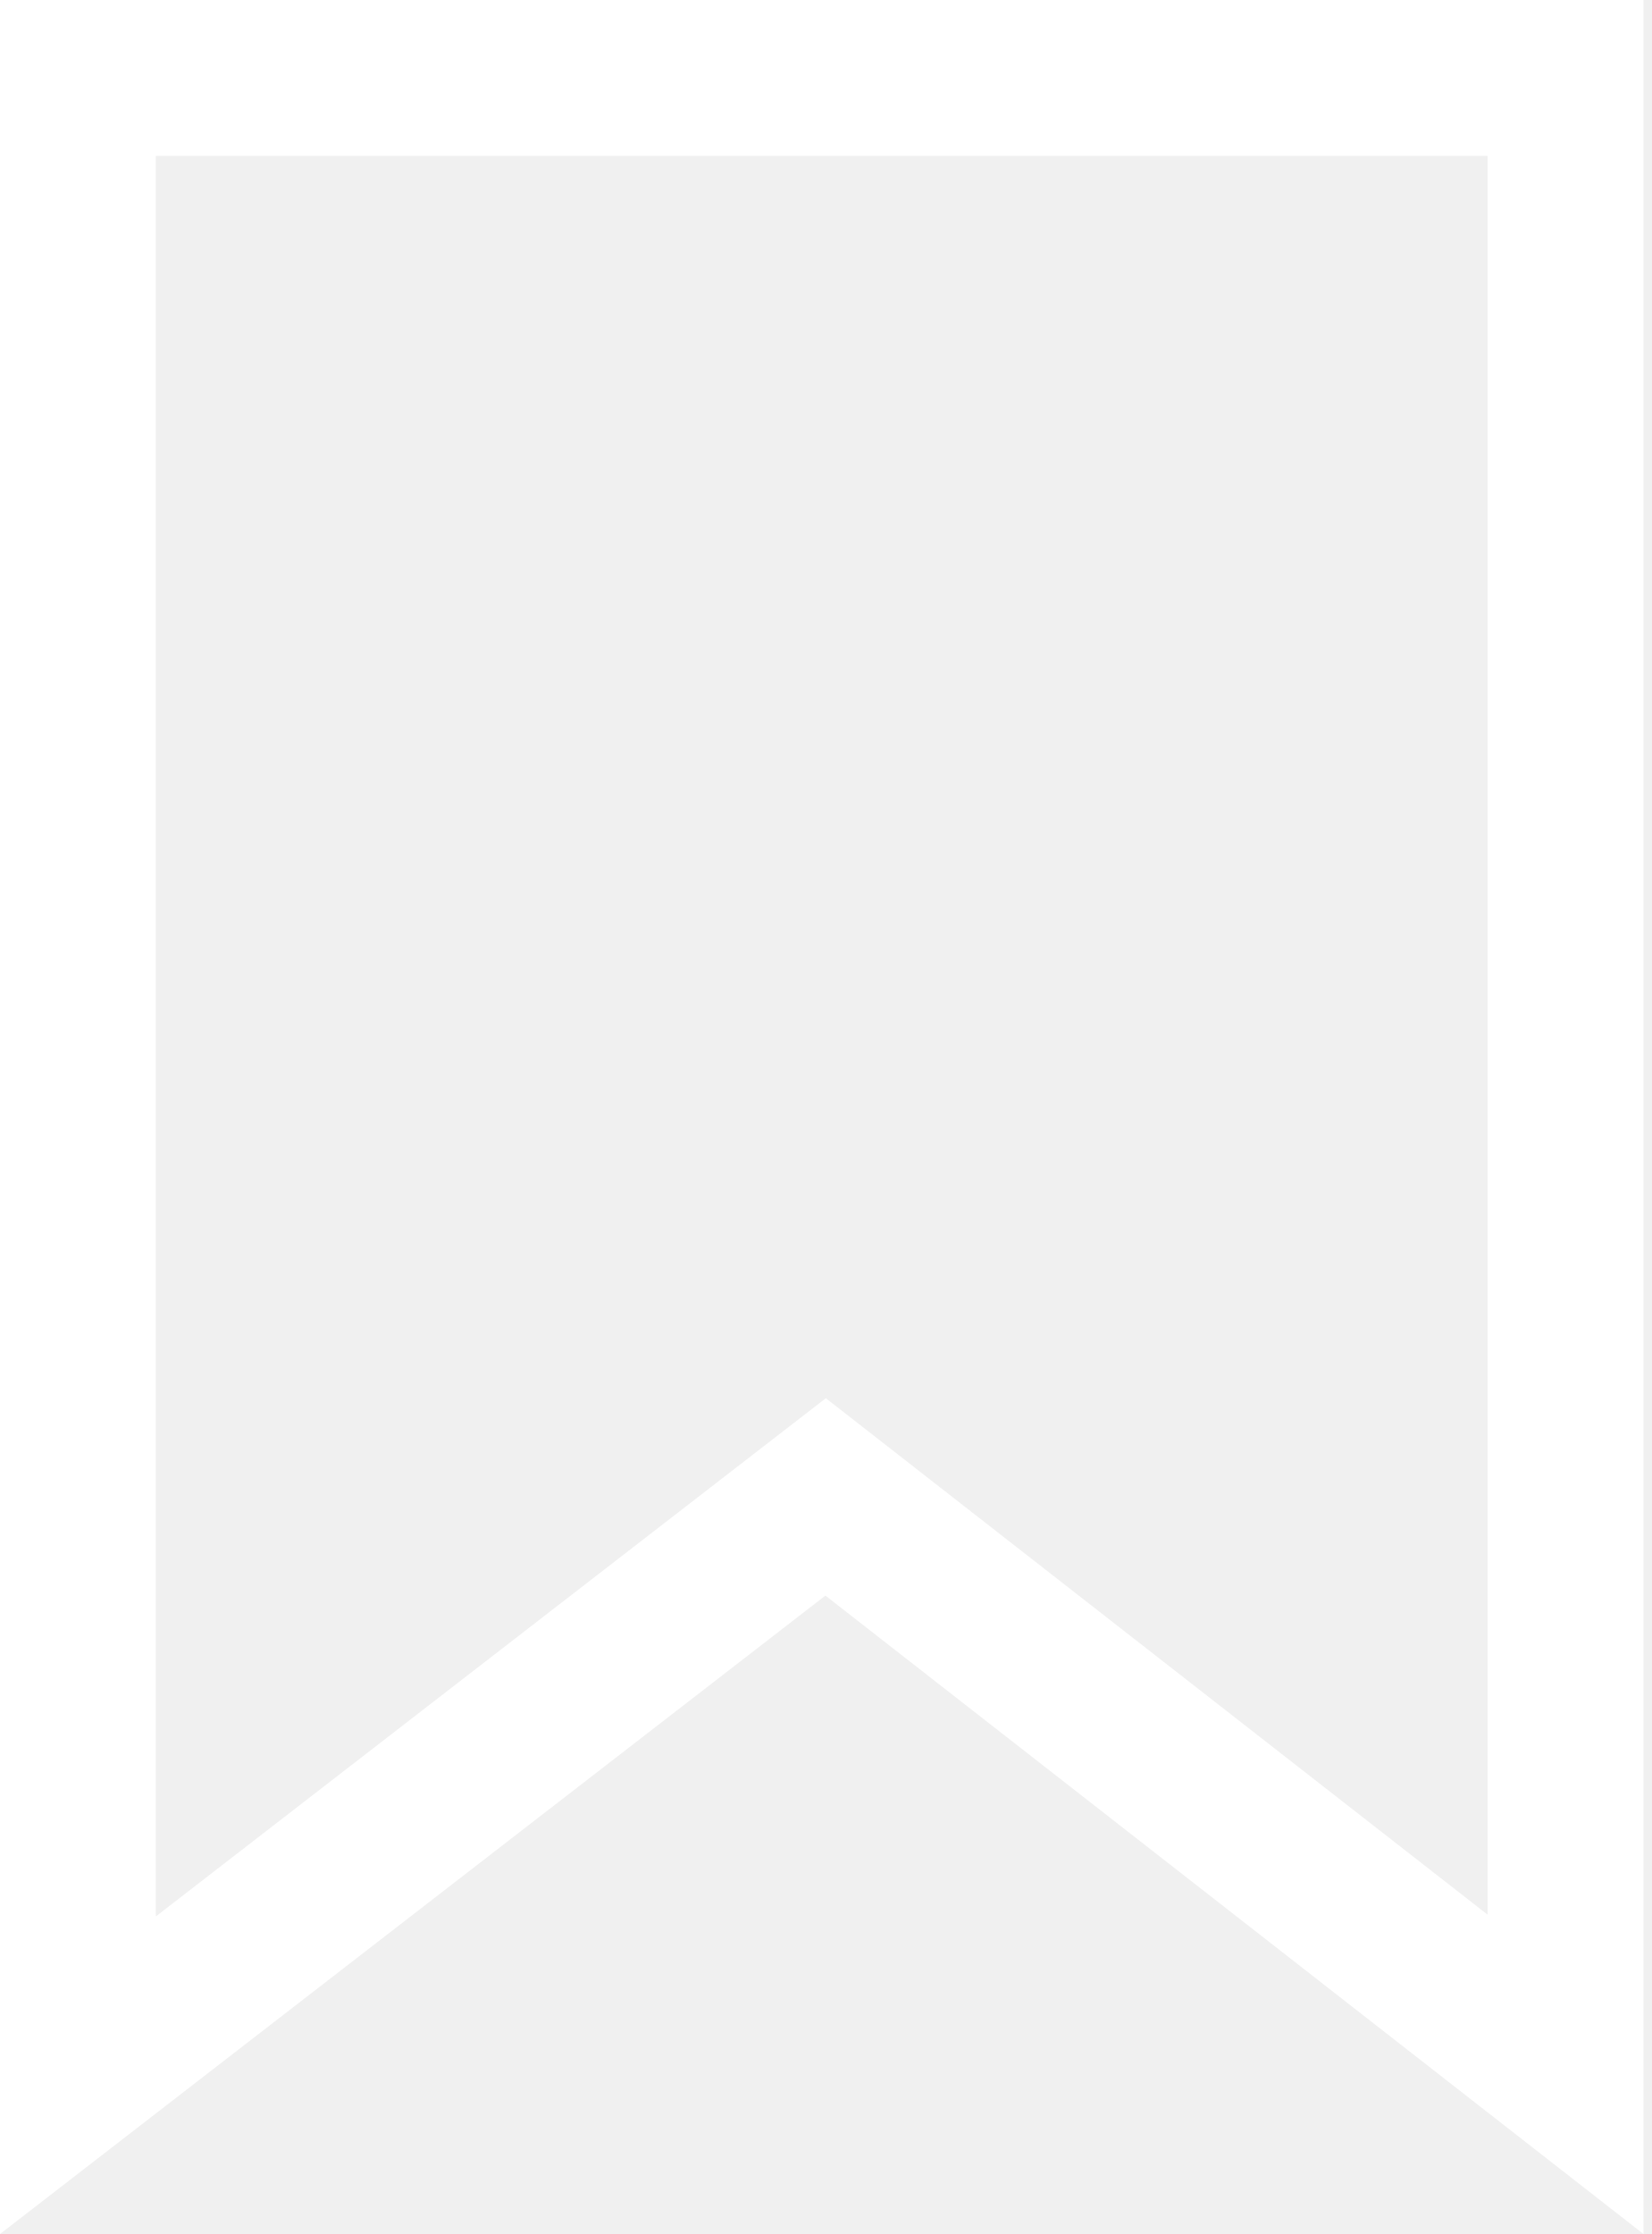
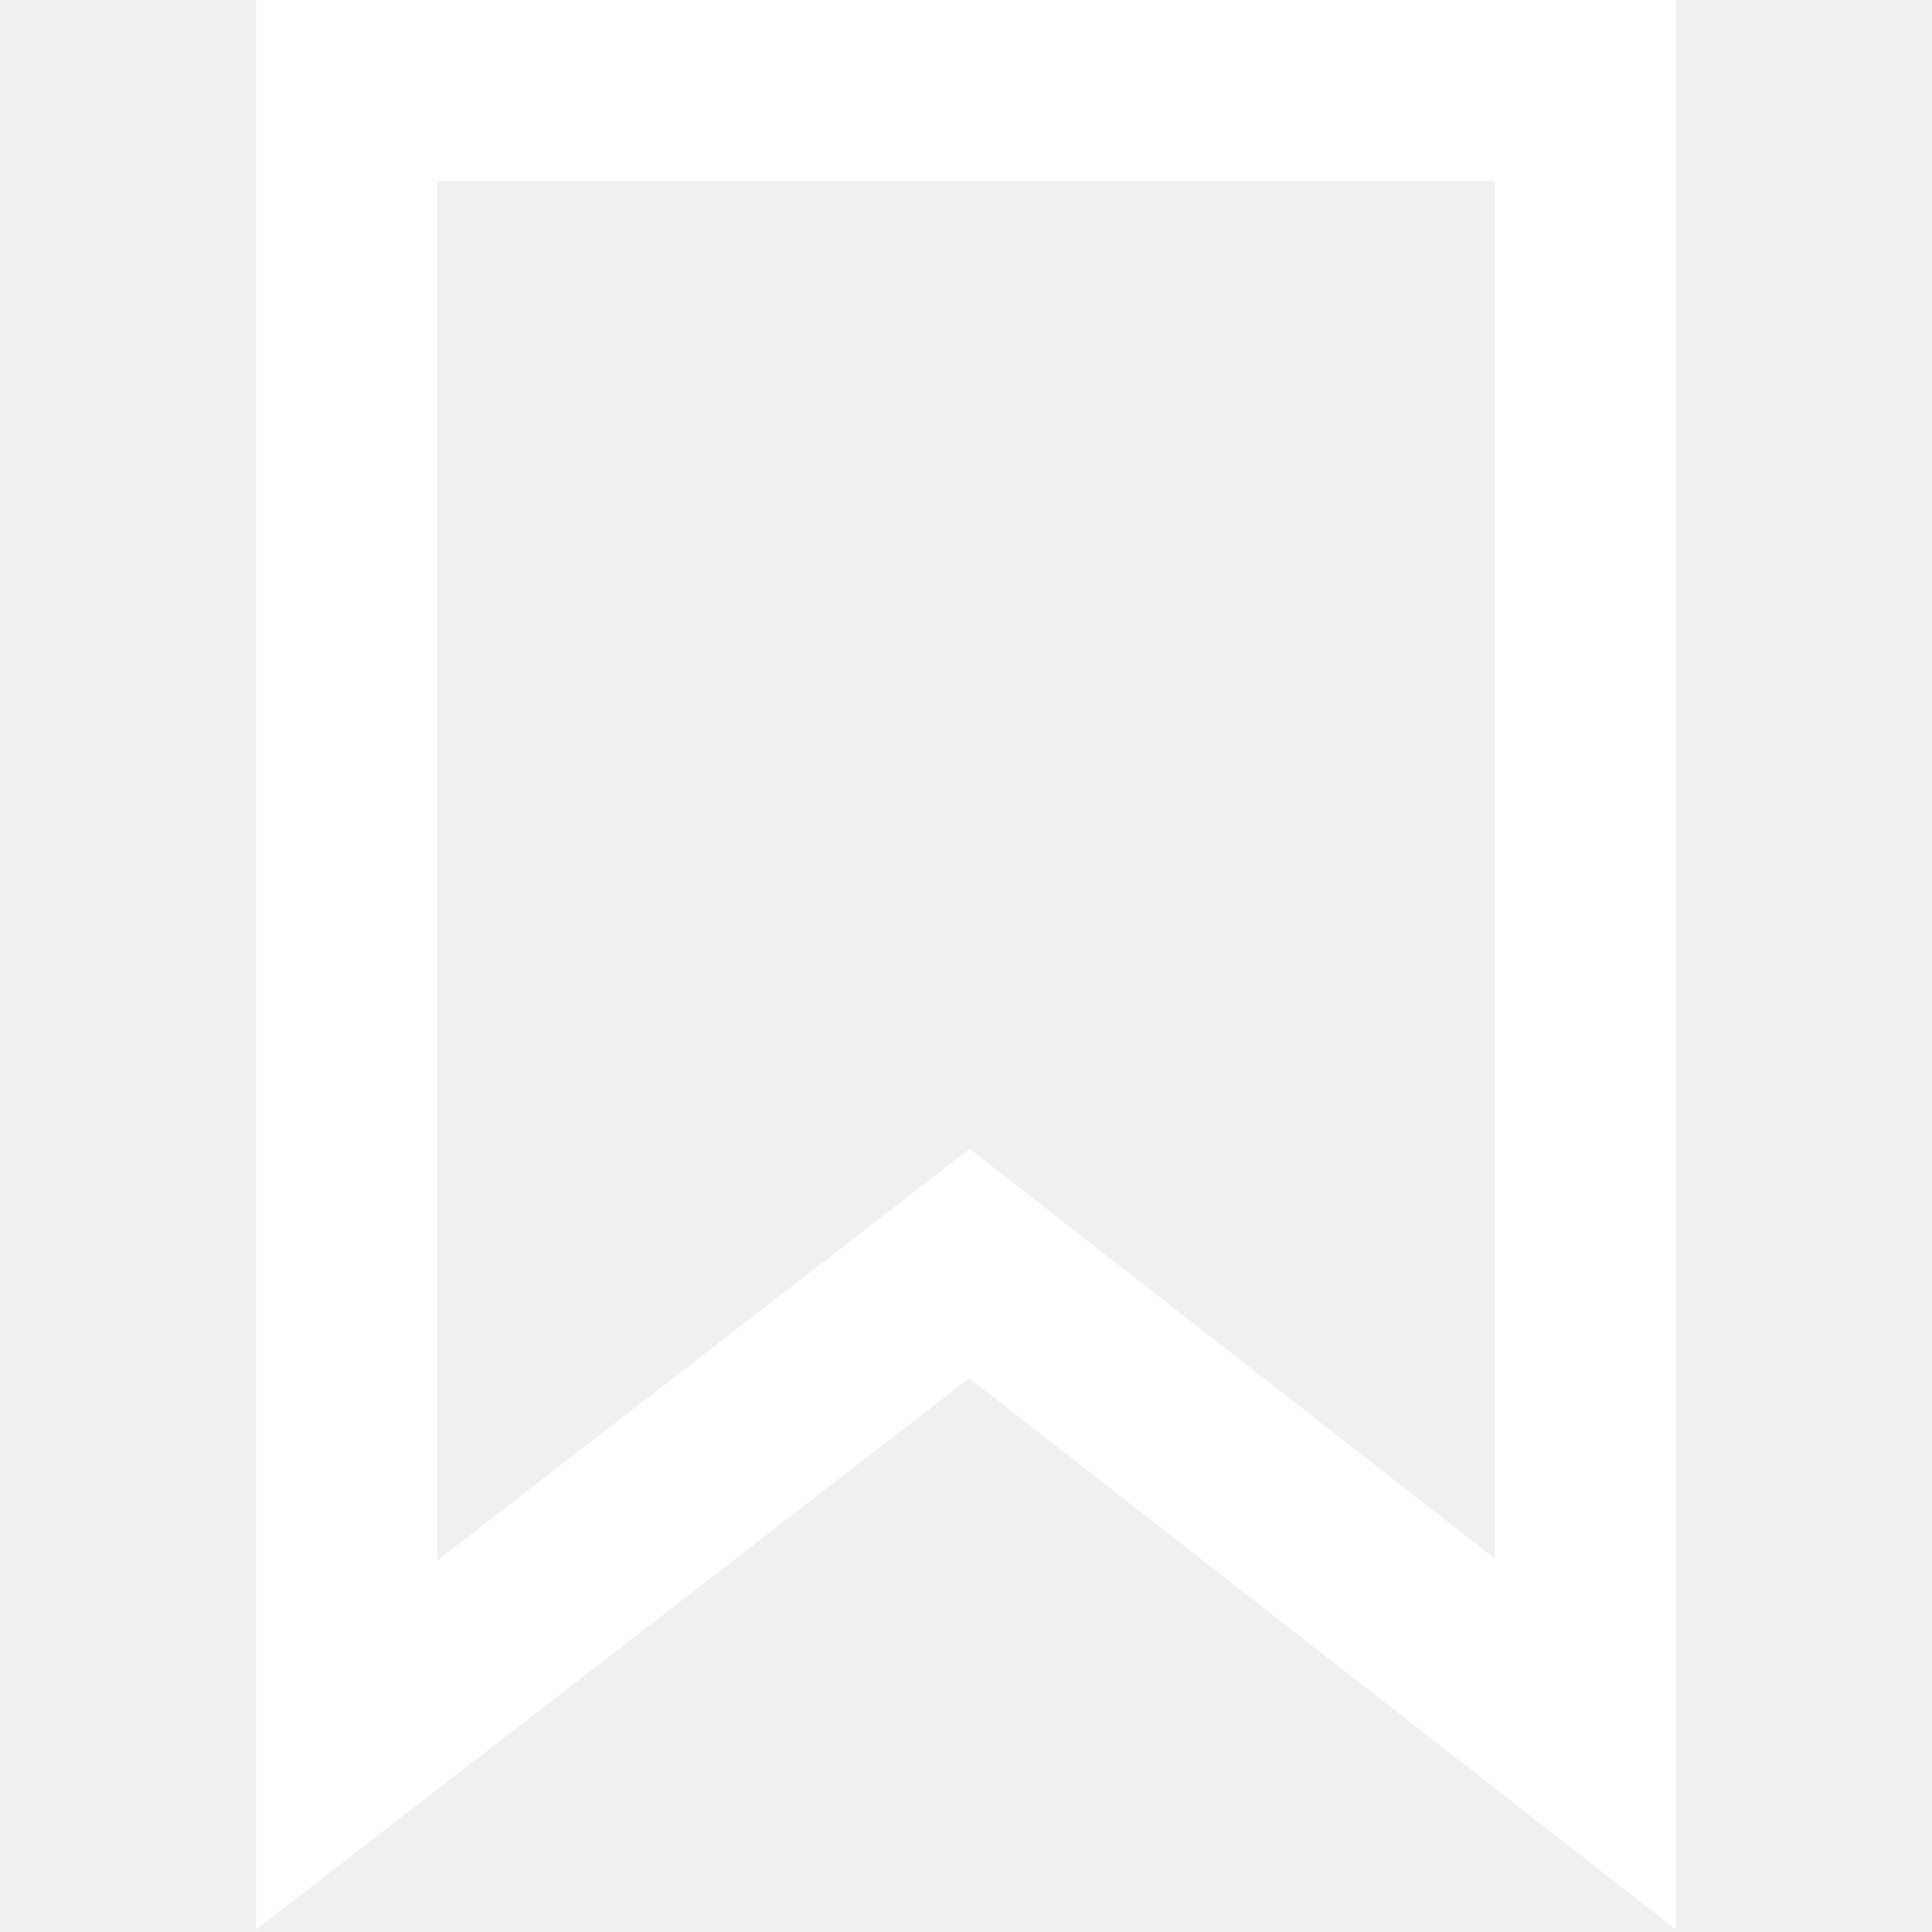
- <svg xmlns="http://www.w3.org/2000/svg" width="159" height="215" viewBox="0 0 159 215" fill="none">
-   <path d="M7.5 7.5H79.096H150.692L150.693 199.635L84.064 147.646L79.47 144.062L74.862 147.626L7.501 199.719L7.5 7.5Z" stroke="white" stroke-width="15" />
+ <svg xmlns="http://www.w3.org/2000/svg" width="800" height="800" viewBox="0 0 800 800" fill="none">
+   <path d="M143.5 37.5H399.999H656.498L656.5 722.184L424.38 541.102L401.416 523.188L378.376 541.003L143.502 722.604L143.5 37.5Z" stroke="white" stroke-width="75" />
</svg>
